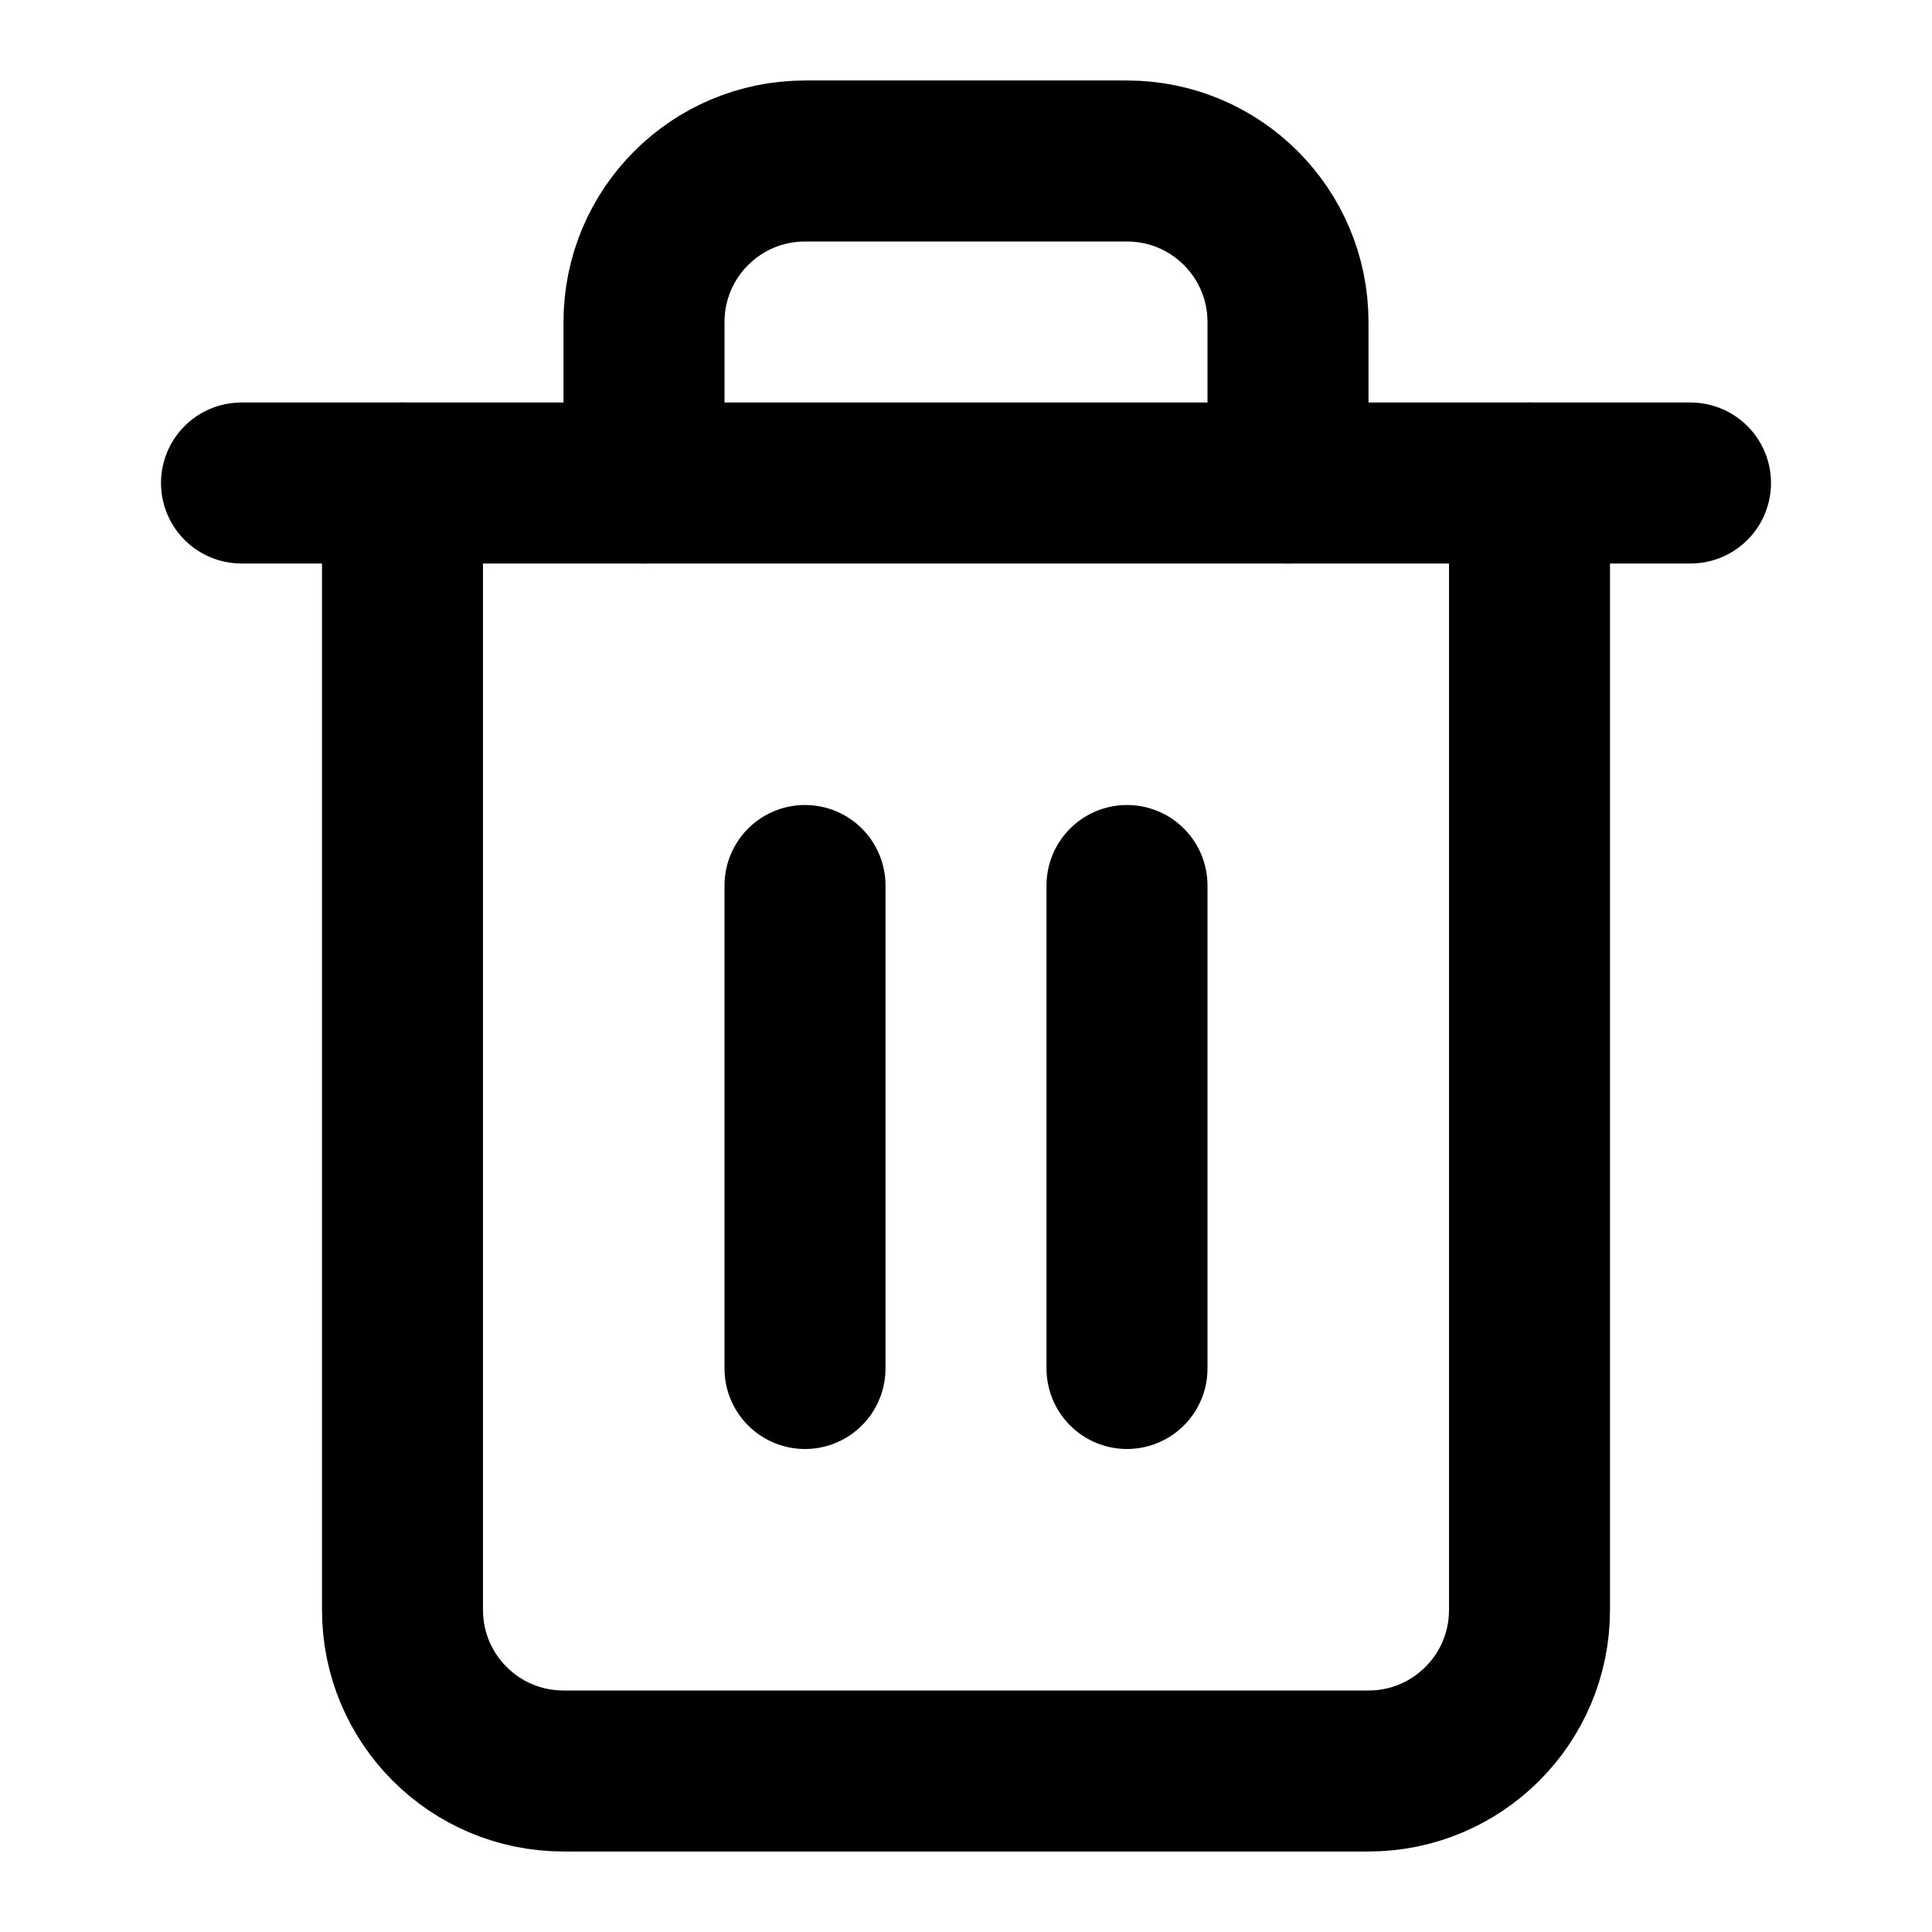
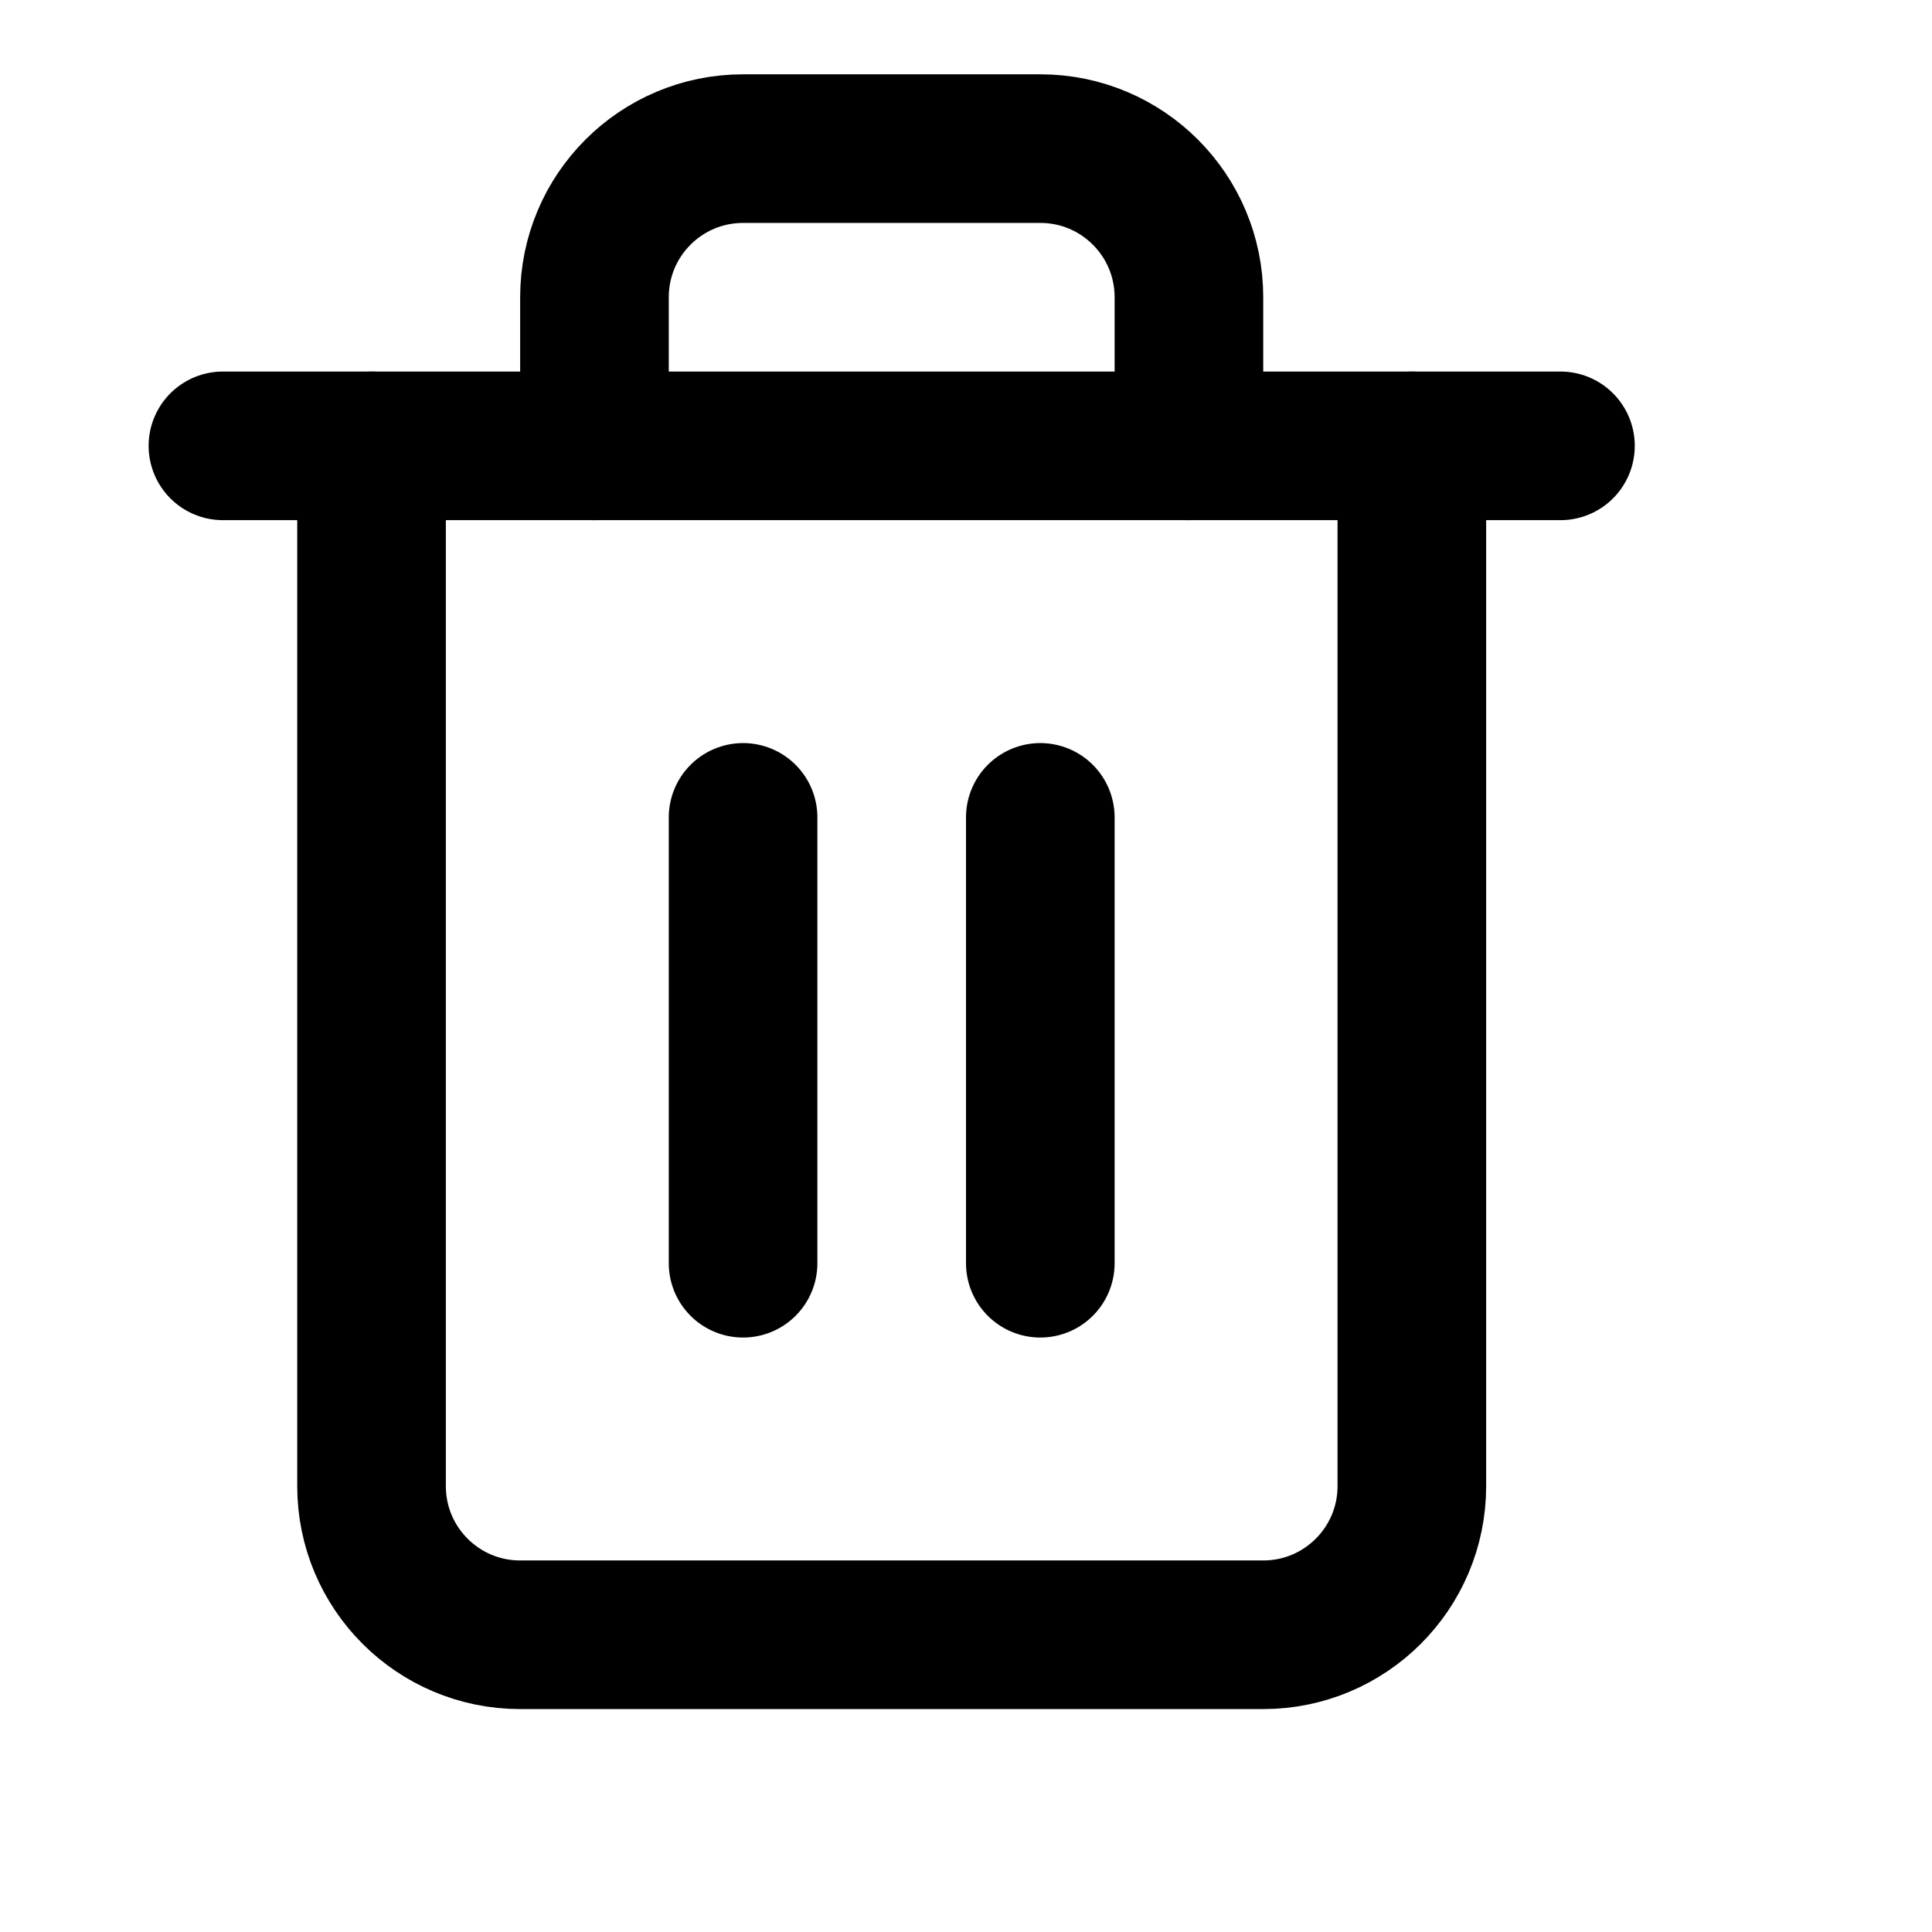
- <svg xmlns="http://www.w3.org/2000/svg" width="24" height="24" viewBox="0 0 24 24" fill="none" stroke="currentColor" stroke-width="2" stroke-linecap="round" stroke-linejoin="round" class="feather feather-trash-2">
+ <svg xmlns="http://www.w3.org/2000/svg" width="20" height="20" viewBox="0 0 26 26" fill="none" stroke="currentColor" stroke-width="2" stroke-linecap="round" stroke-linejoin="round" class="feather feather-trash-2">
  <polyline points="3 6 5 6 21 6" />
  <path d="M19 6v14a2 2 0 0 1-2 2H7a2 2 0 0 1-2-2V6m3 0V4a2 2 0 0 1 2-2h4a2 2 0 0 1 2 2v2" />
  <line x1="10" y1="11" x2="10" y2="17" />
  <line x1="14" y1="11" x2="14" y2="17" />
</svg>
